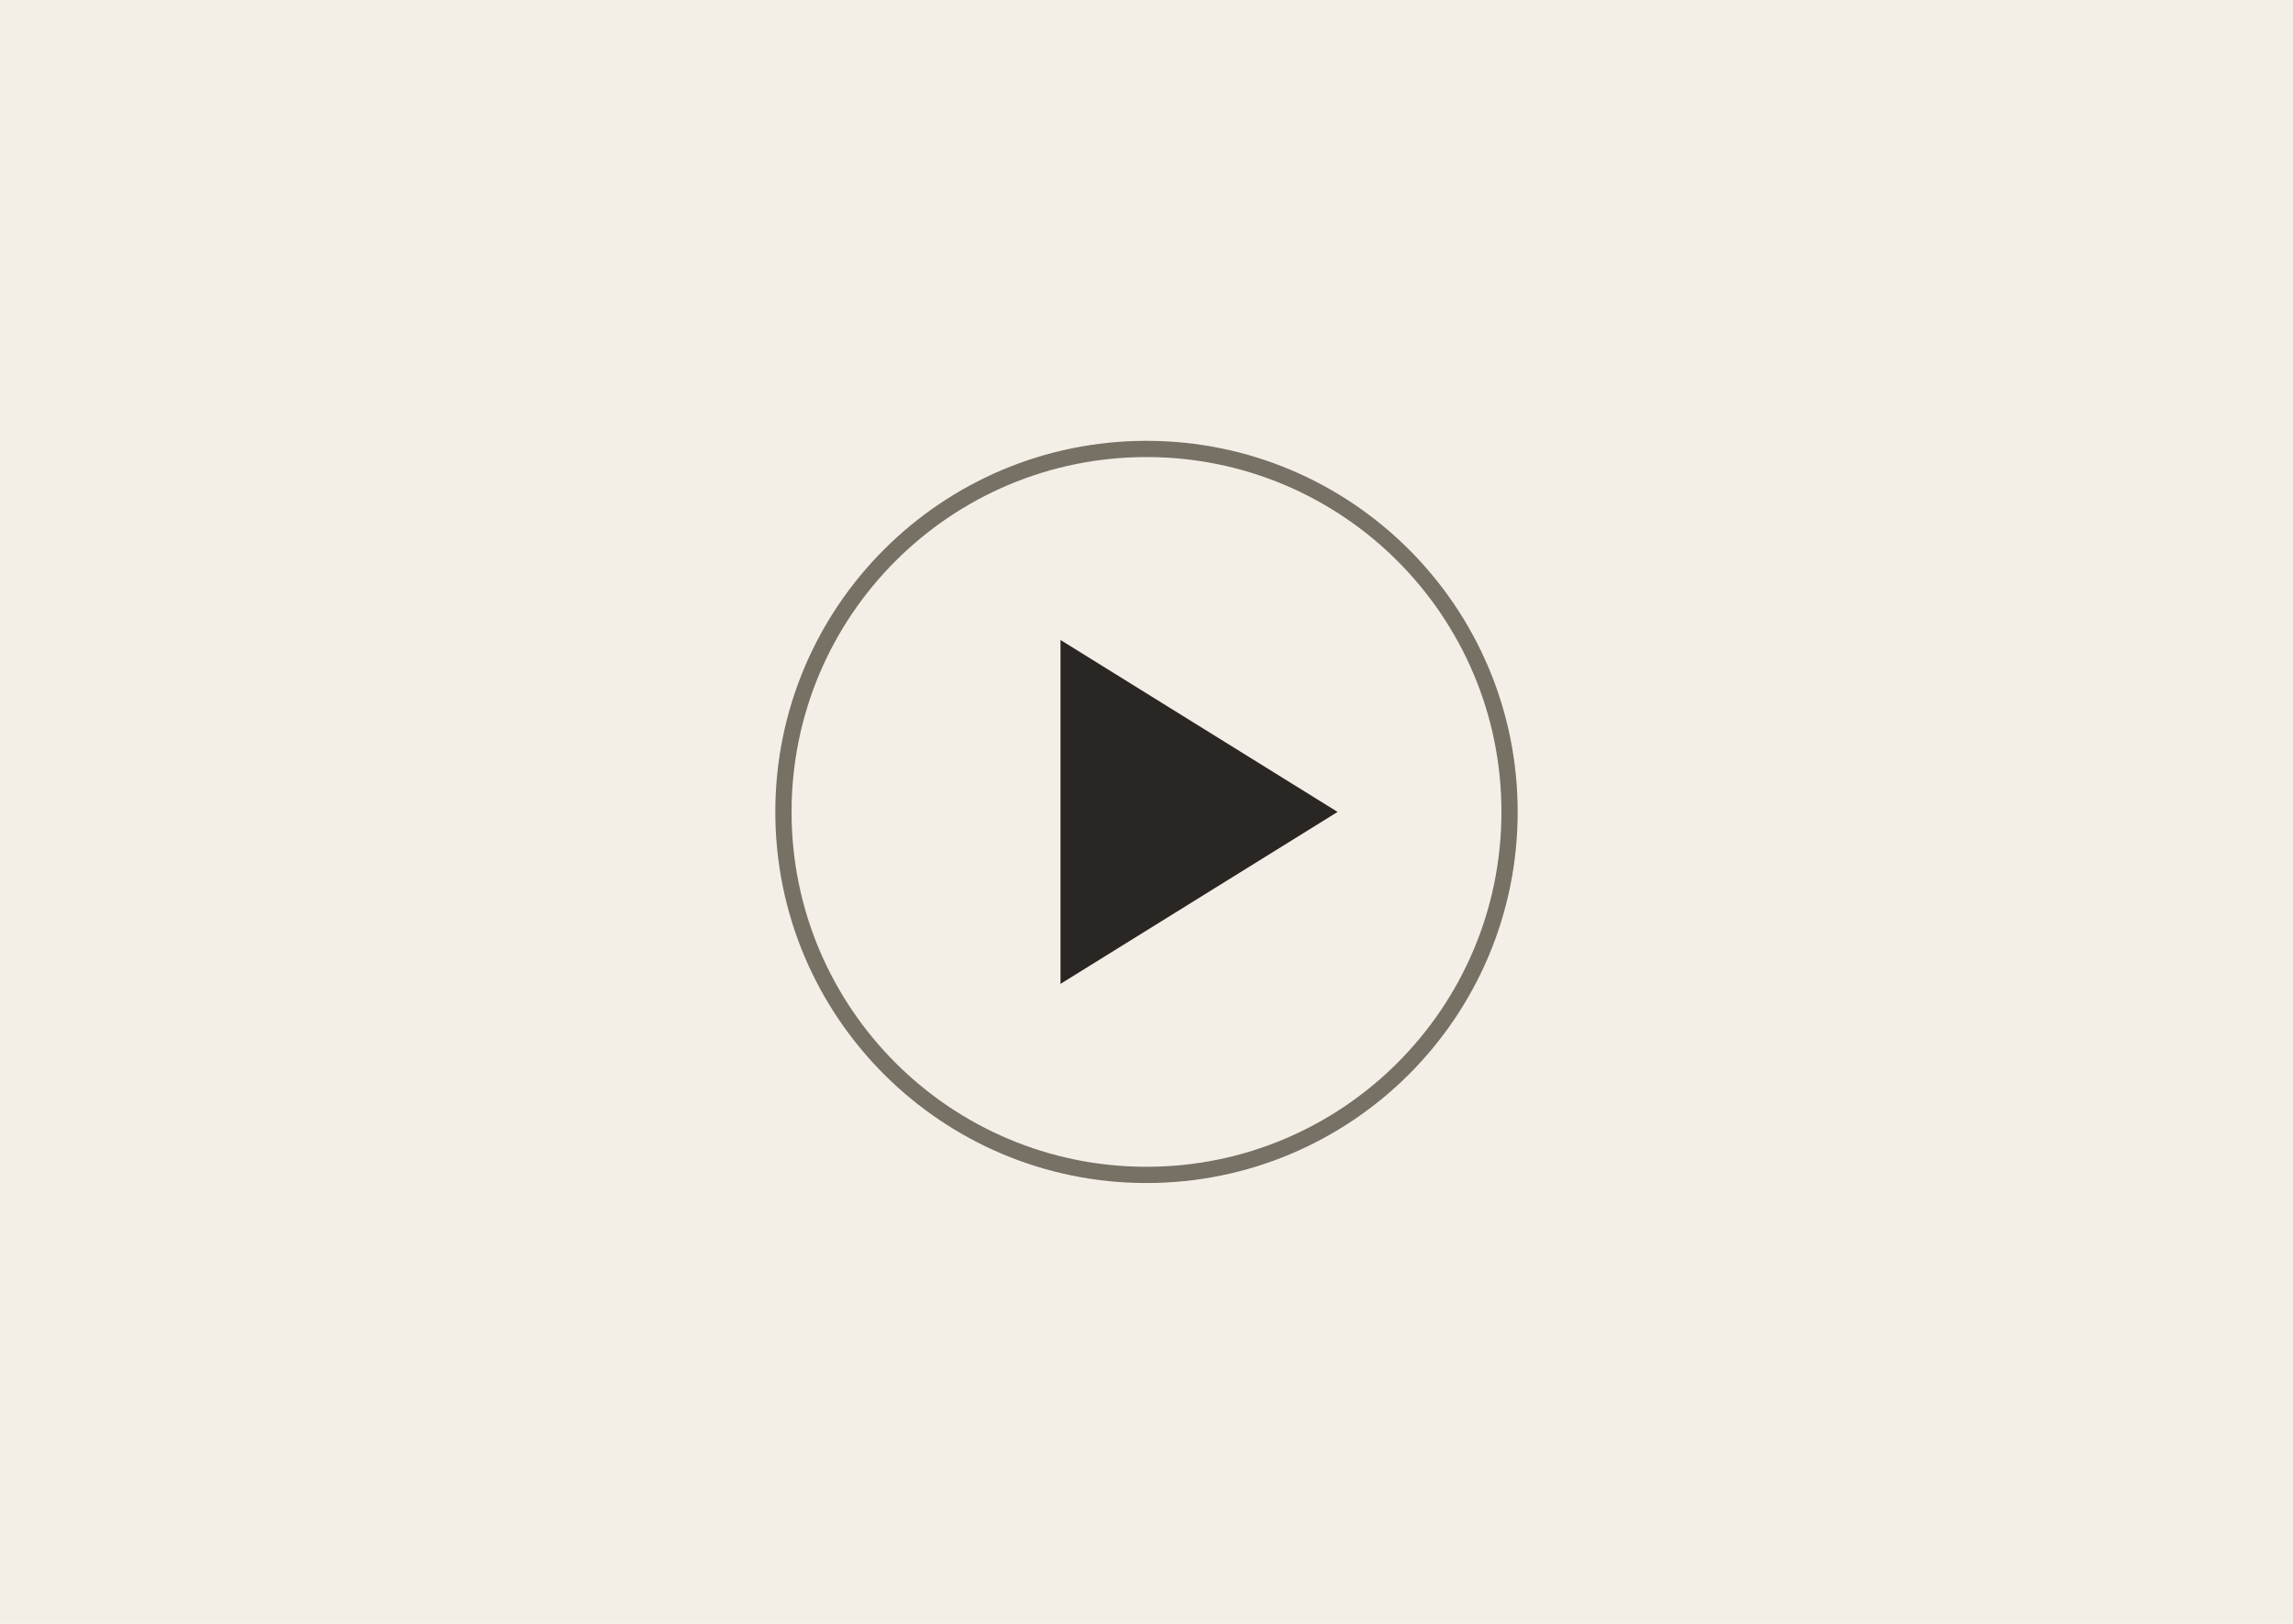
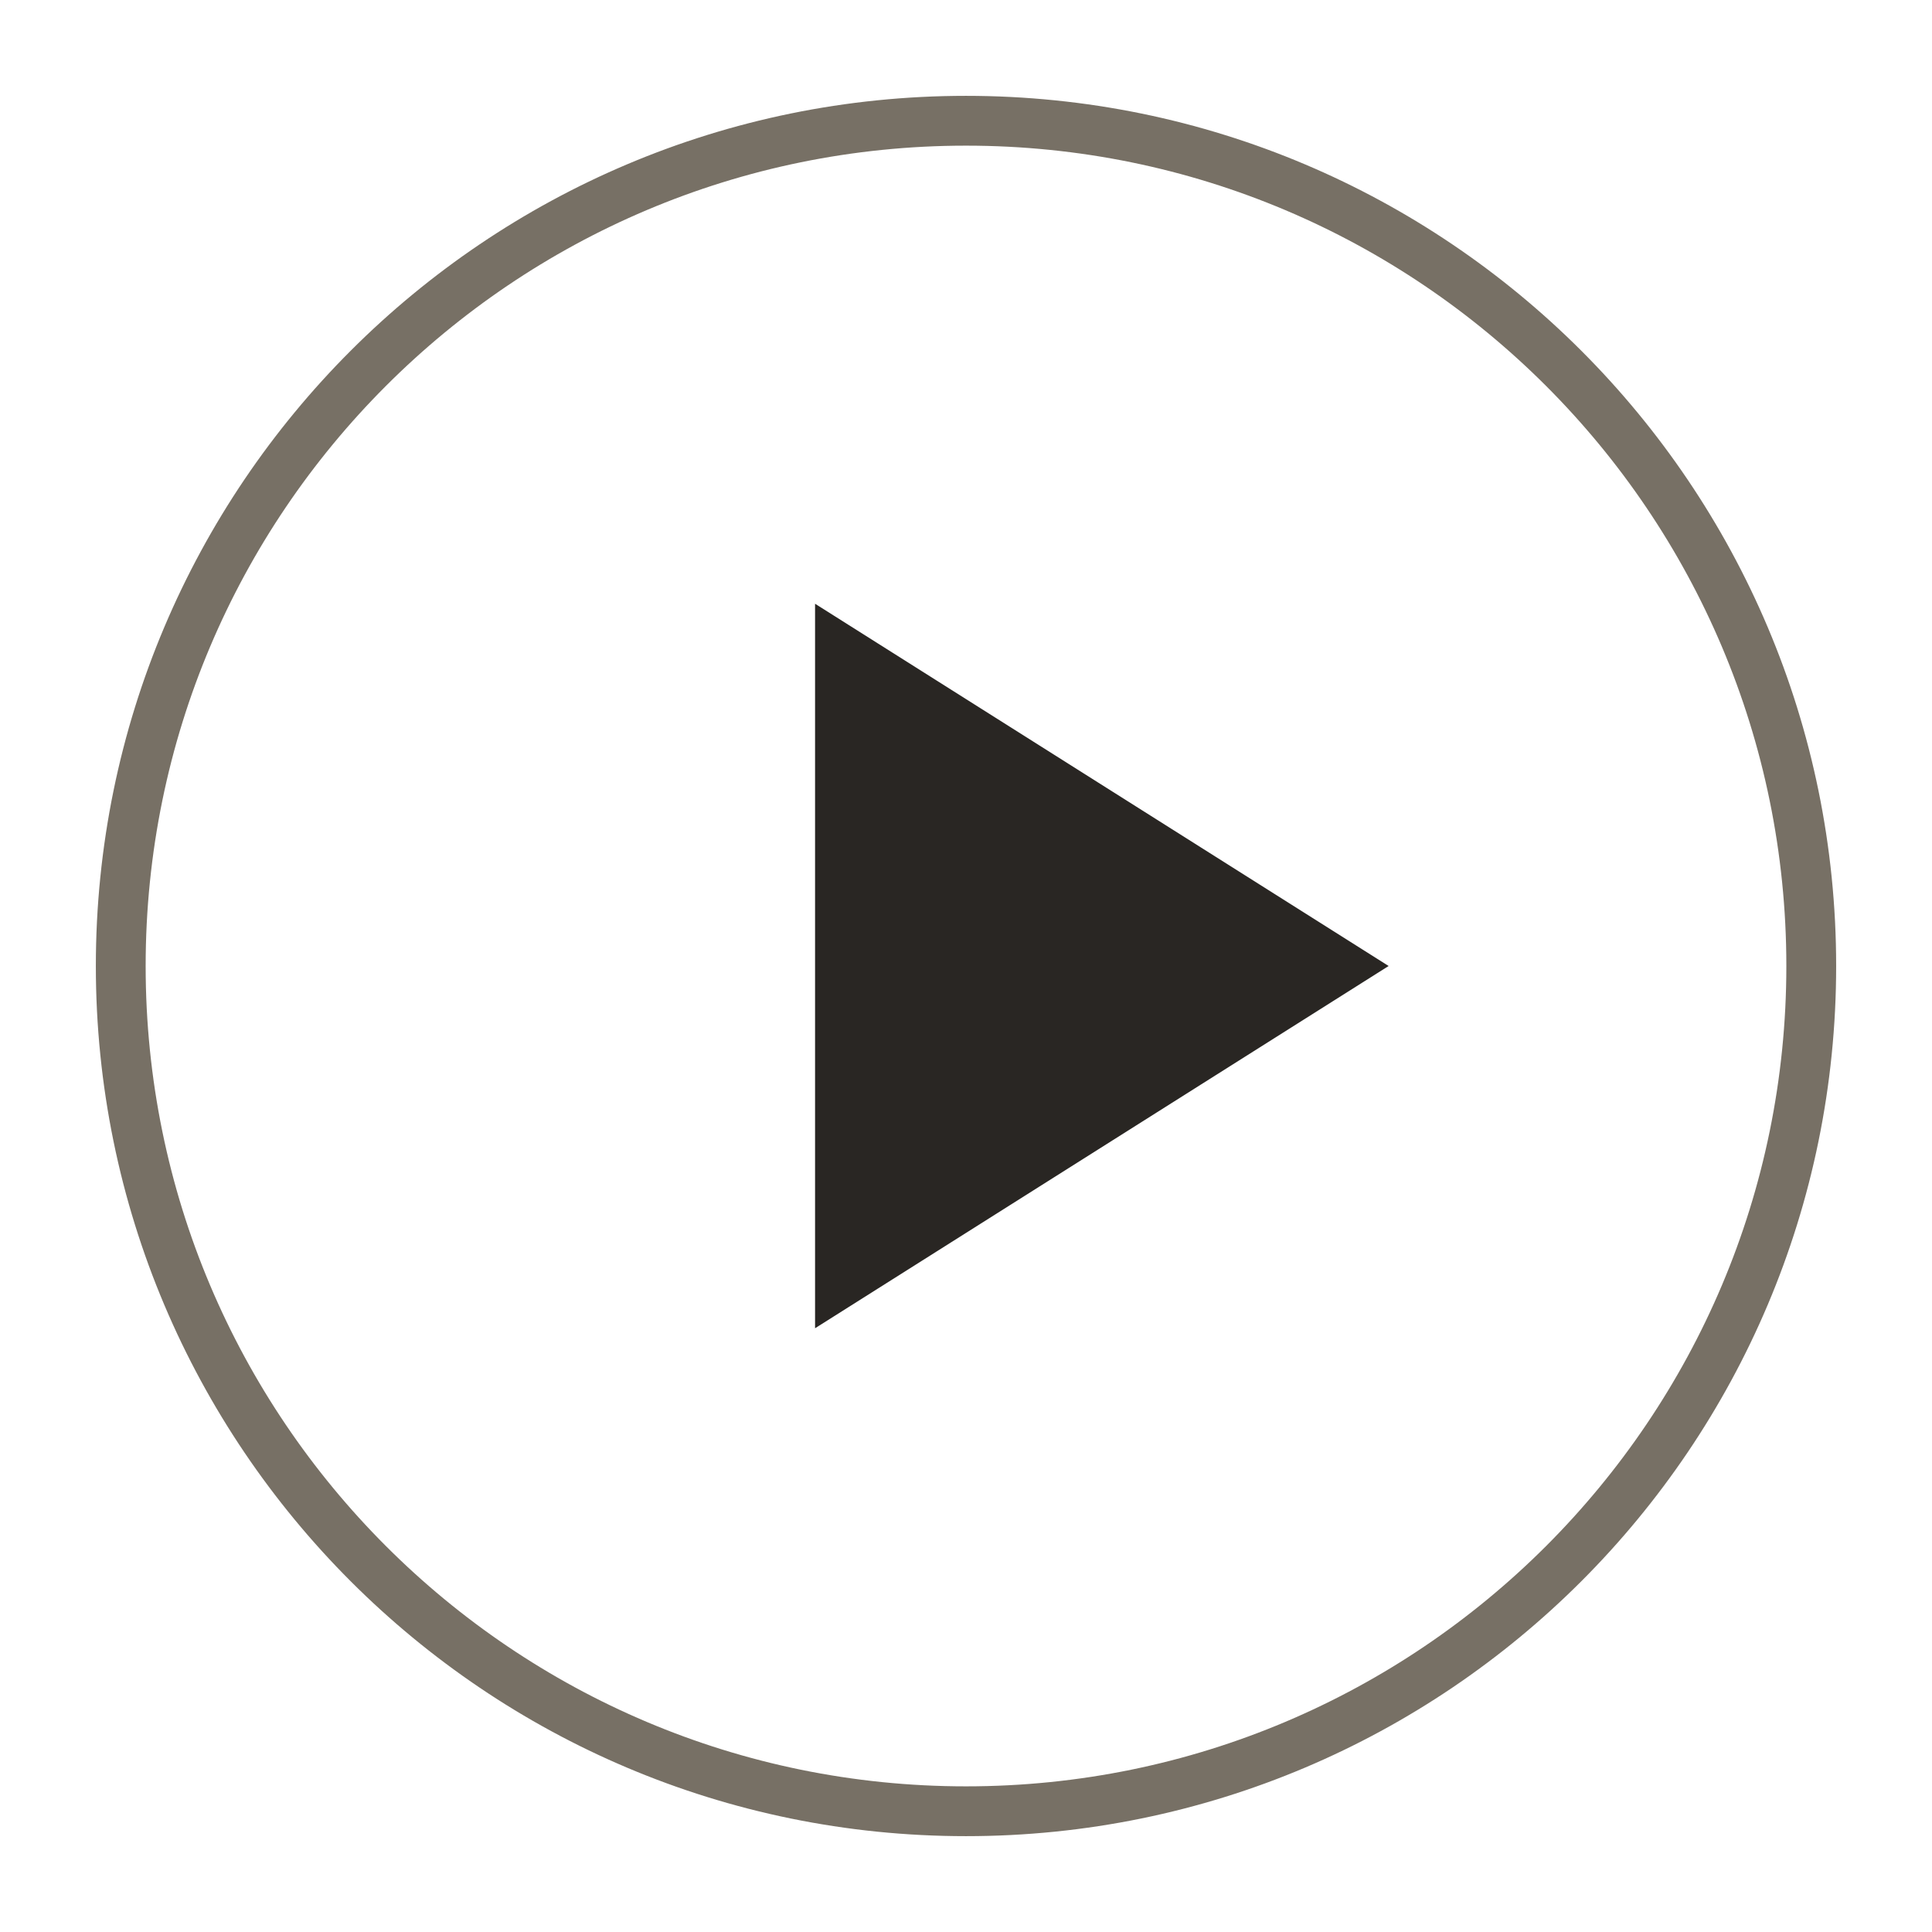
- <svg xmlns="http://www.w3.org/2000/svg" viewBox="0 0 240 170" role="img" aria-labelledby="title">
-   <rect width="240" height="170" fill="#f3efe7" />
-   <circle cx="120" cy="85" r="38" fill="none" stroke="#777065" stroke-width="1.7" />
-   <path d="M111 67 L111 103 L140 85 Z" fill="#292623" />
+ <svg xmlns="http://www.w3.org/2000/svg" viewBox="0 0 64 64" role="img" aria-labelledby="title">
+   <circle cx="32" cy="32" r="28" fill="none" stroke="#777065" stroke-width="1.65" />
+   <path d="M27 20 L27 44 L46 32 Z" fill="#292623" />
</svg>
